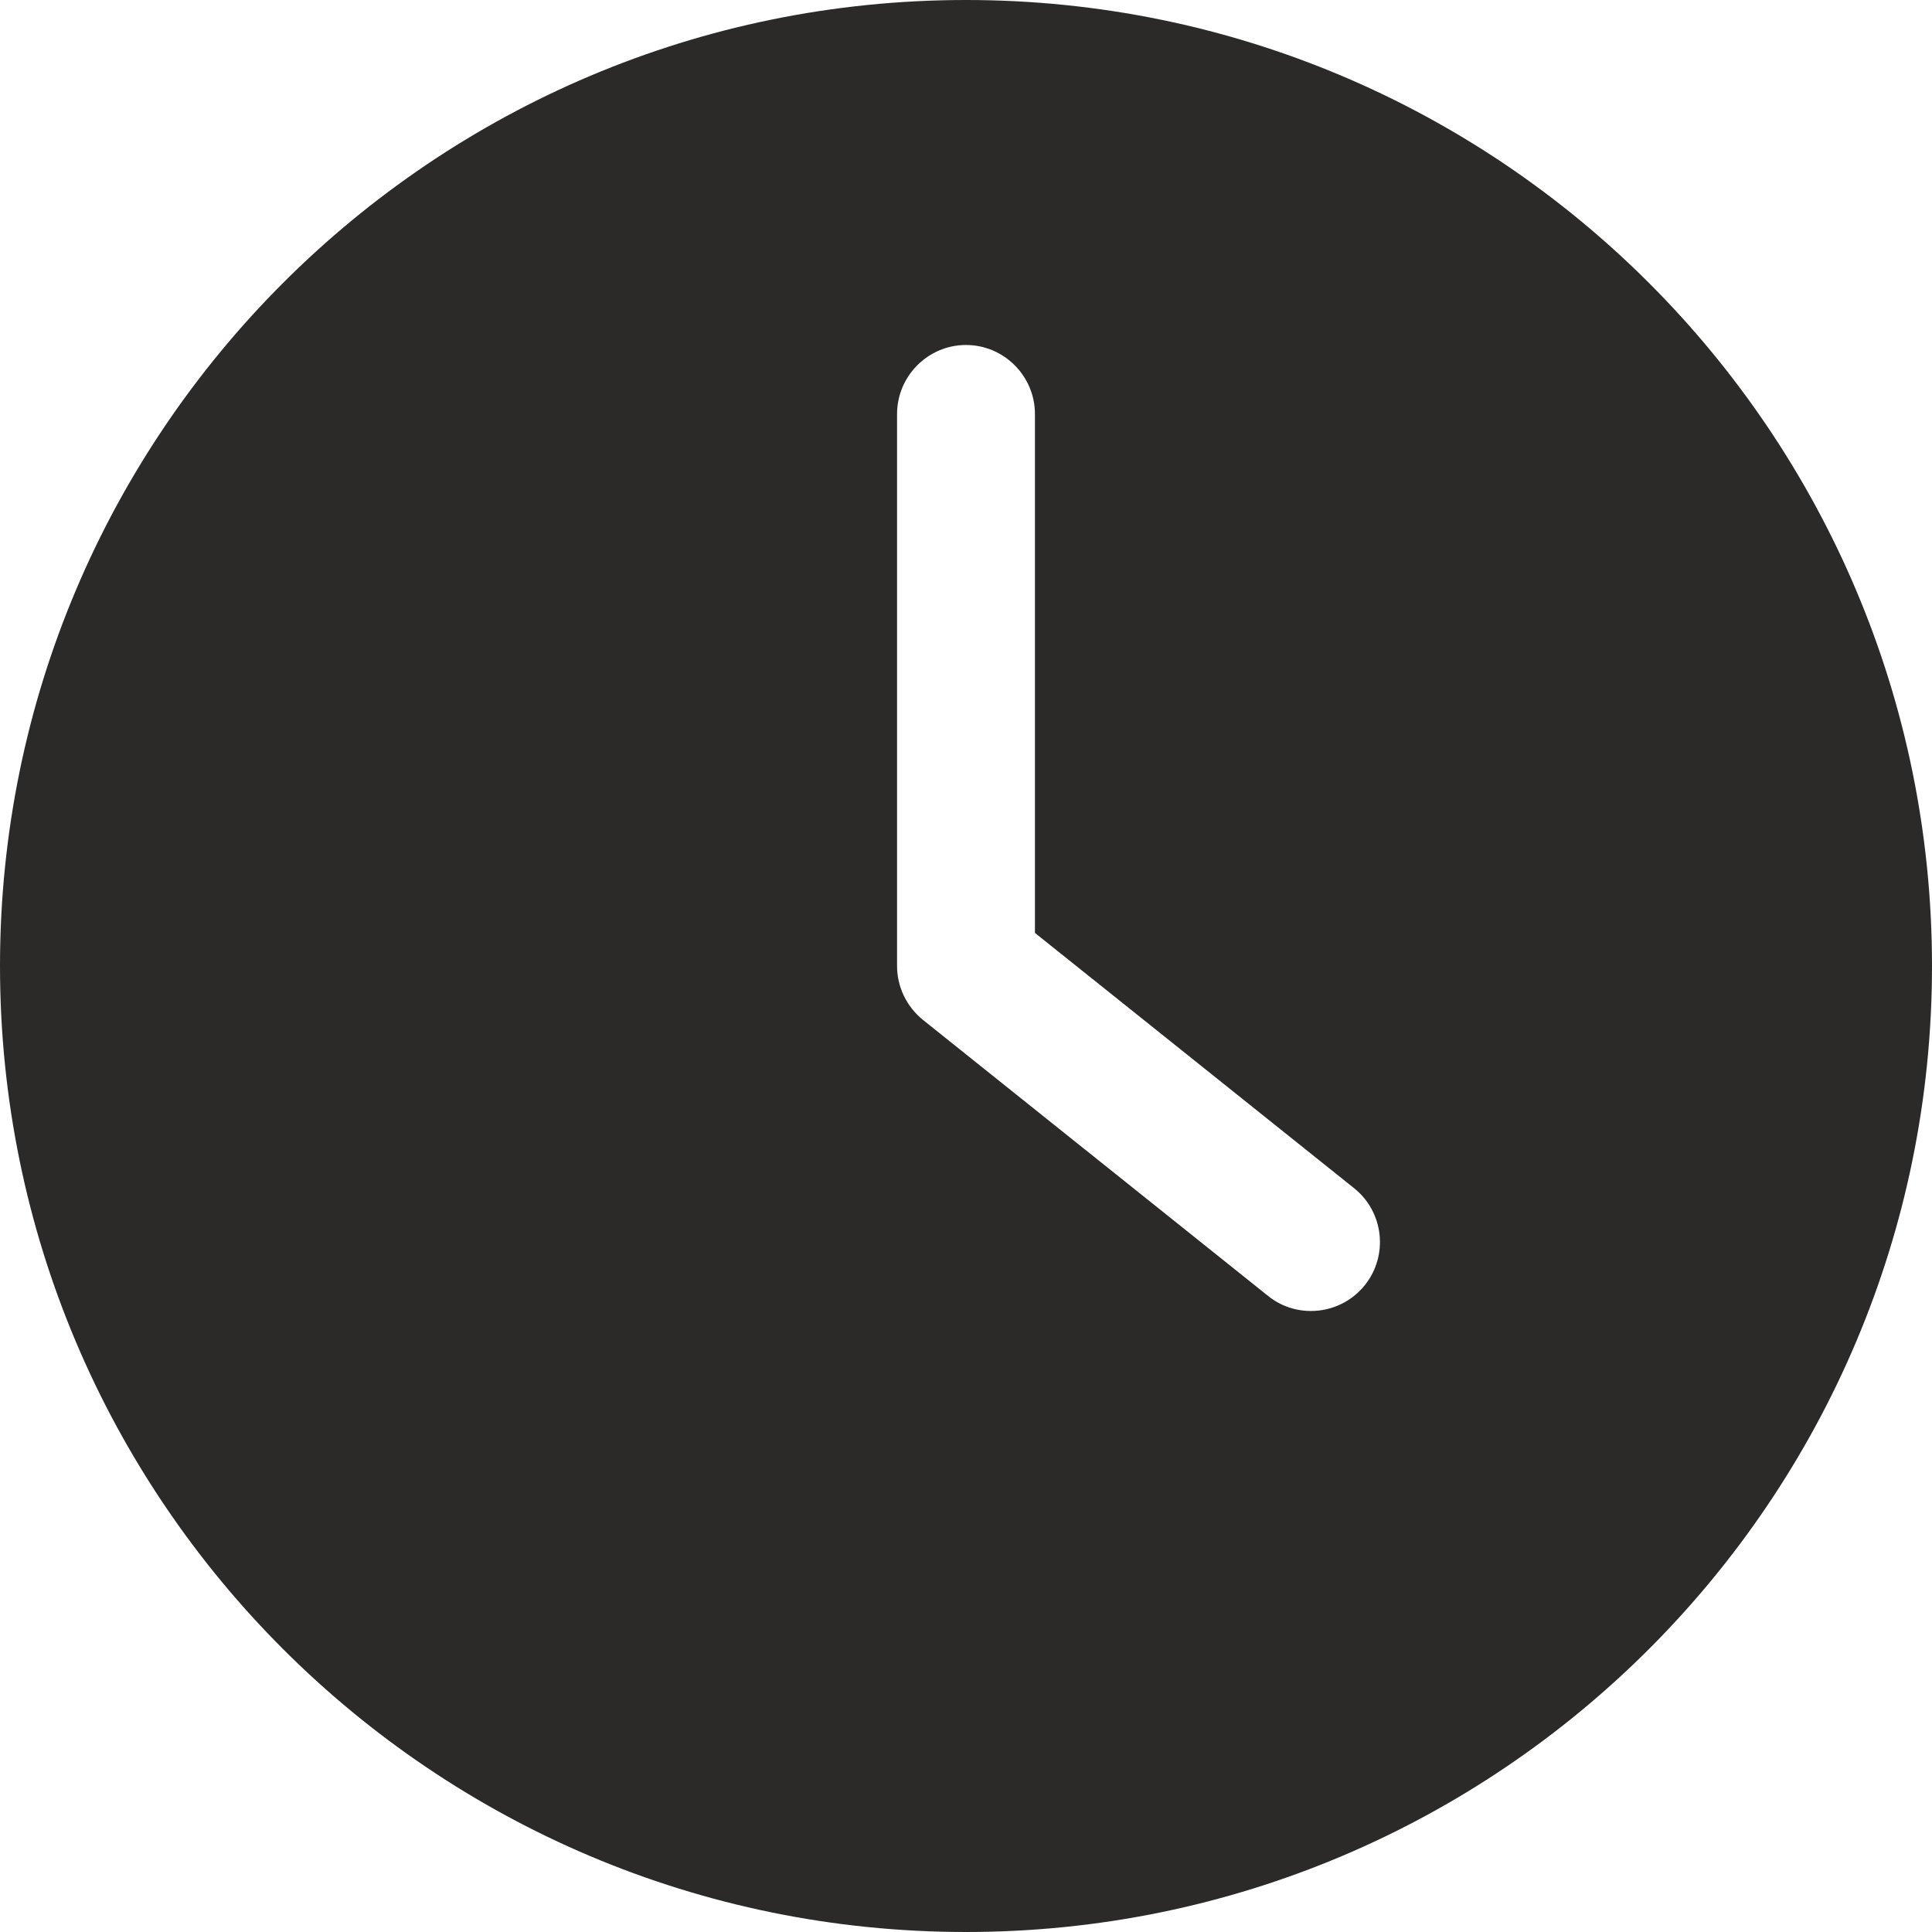
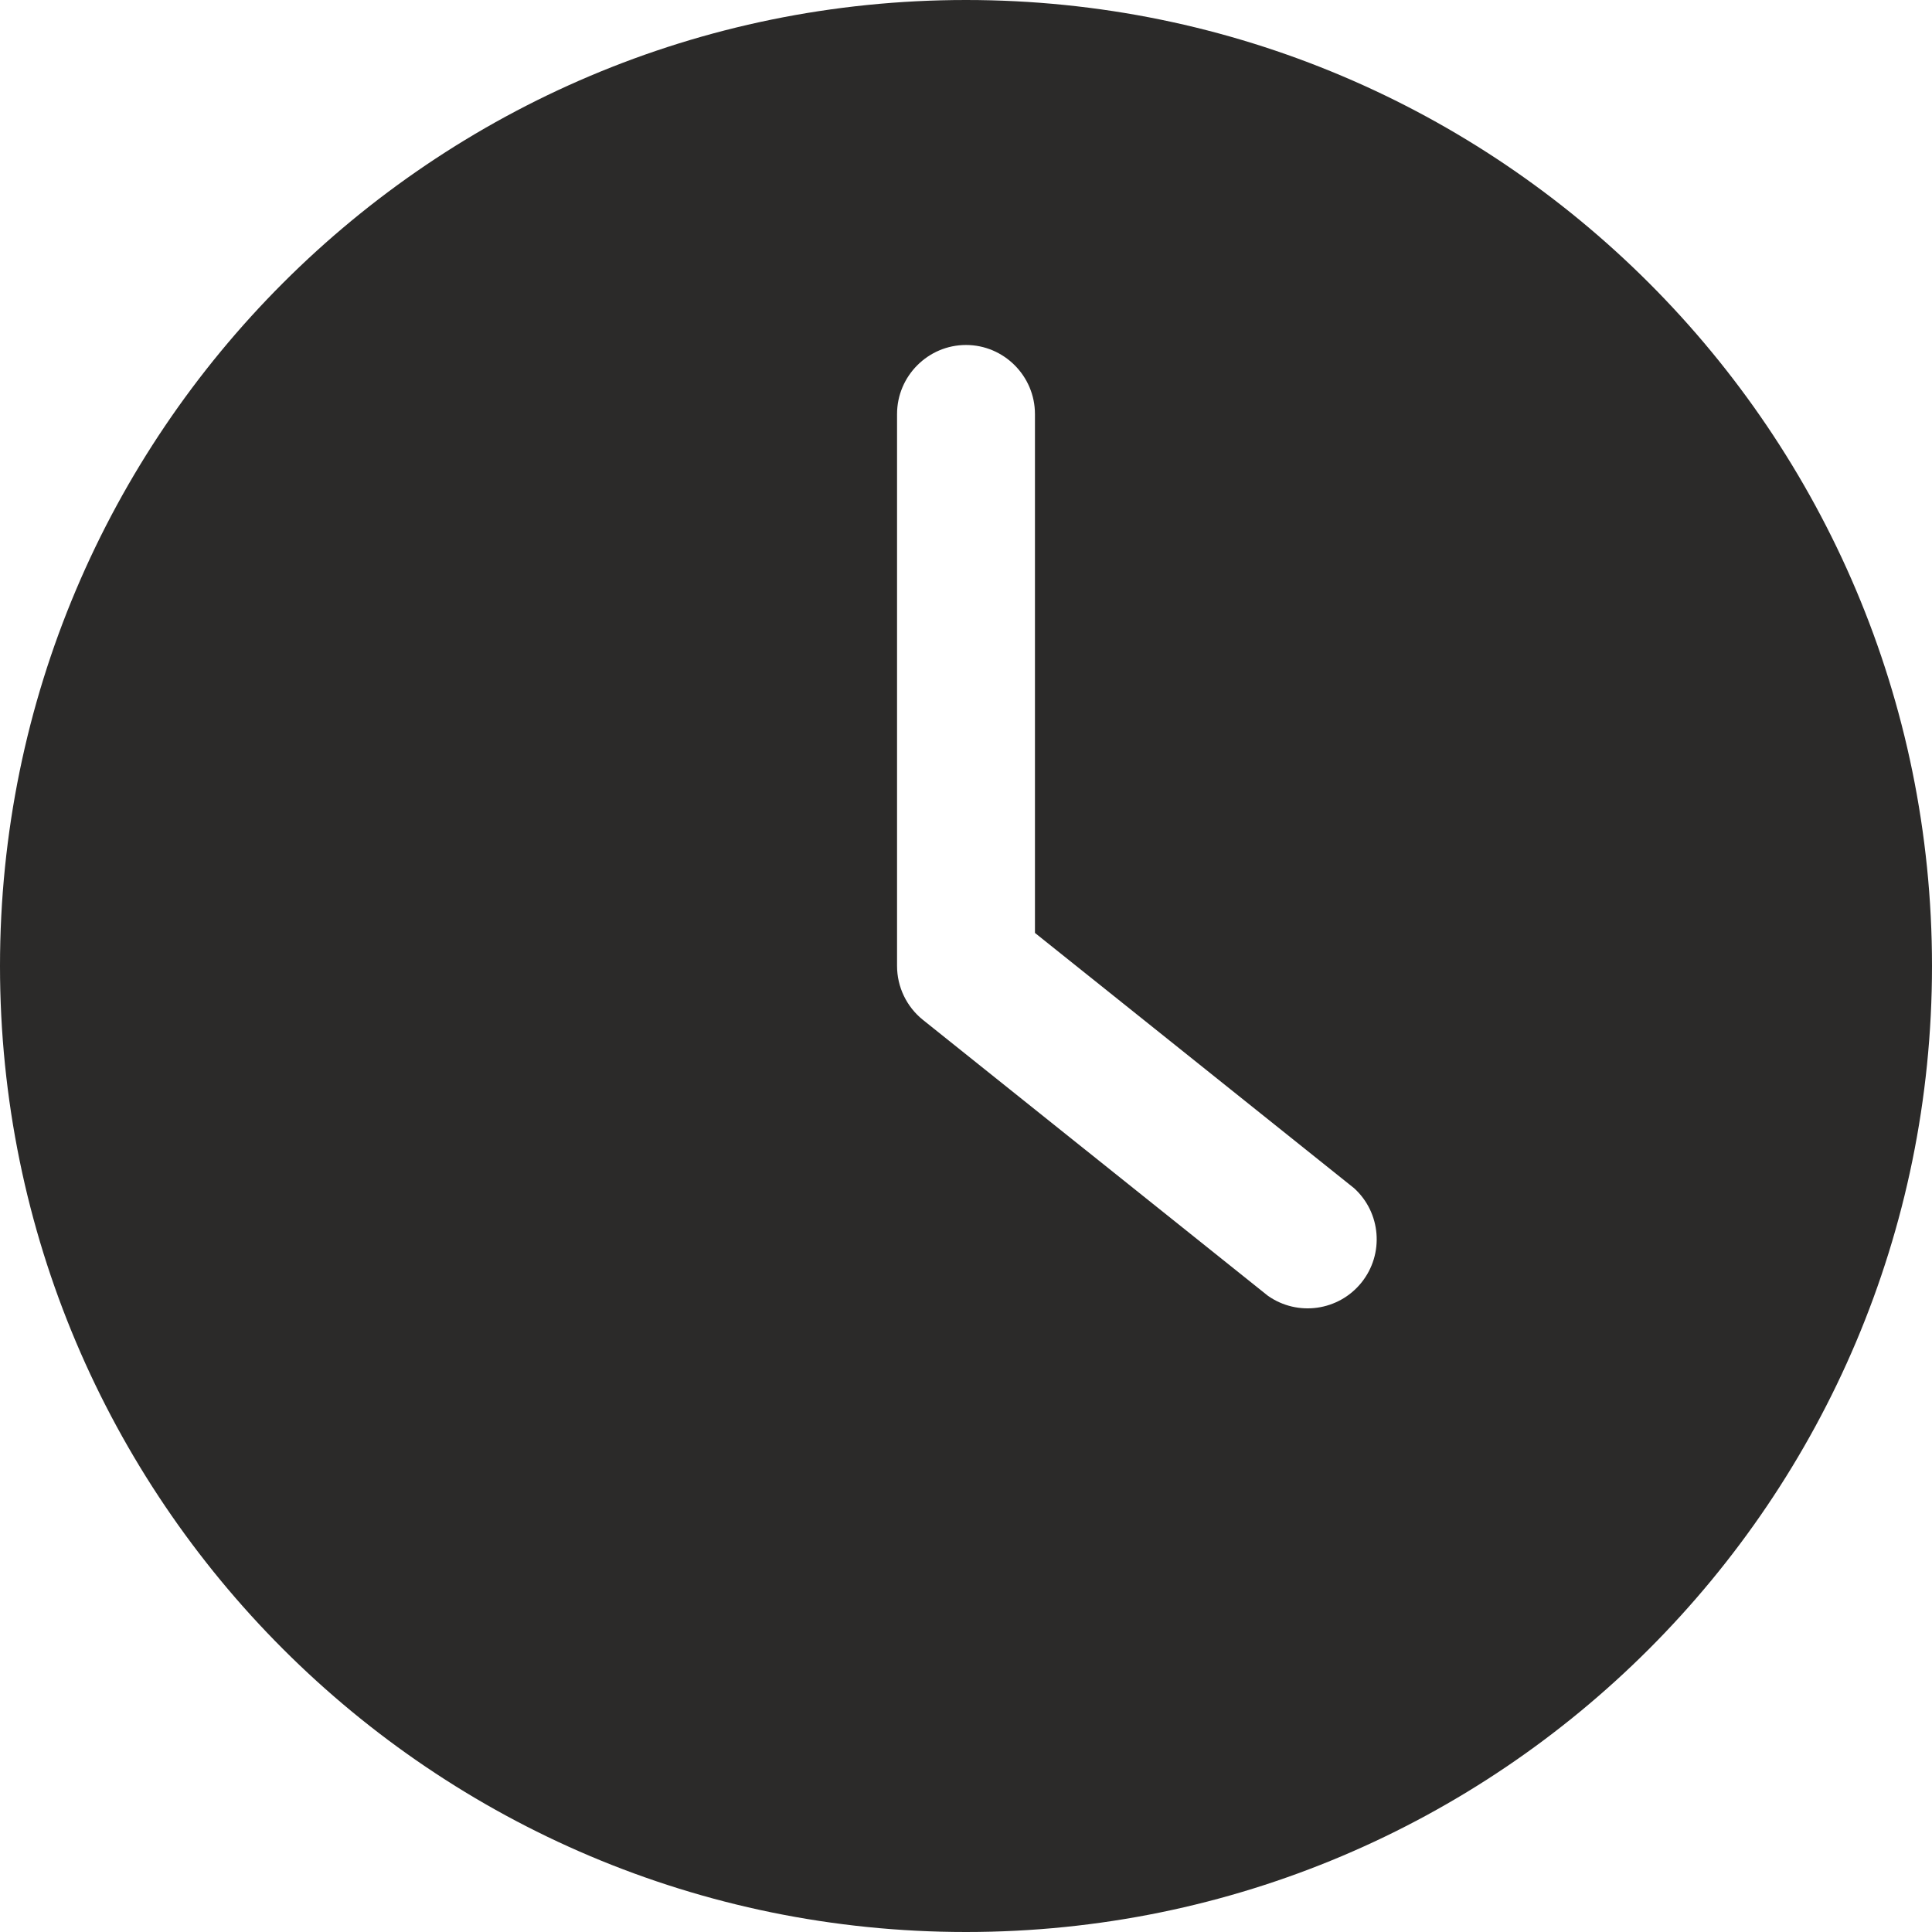
- <svg xmlns="http://www.w3.org/2000/svg" width="16" height="16" viewBox="0 0 16 16" fill="none">
-   <path d="M8 16C12.417 16 16 12.417 16 8C16 3.583 12.417 0 8 0C3.583 0 0 3.583 0 8C0 12.417 3.583 16 8 16ZM7.429 3.429C7.429 3.114 7.686 2.857 8 2.857C8.314 2.857 8.571 3.114 8.571 3.429V7.726L11.214 9.84C11.46 10.037 11.5 10.397 11.303 10.643C11.249 10.71 11.182 10.764 11.104 10.801C11.027 10.838 10.943 10.857 10.857 10.857C10.731 10.857 10.606 10.817 10.5 10.731L7.643 8.446C7.509 8.337 7.429 8.174 7.429 8V3.429H7.429Z" fill="#2B2A29" />
+ <svg xmlns="http://www.w3.org/2000/svg" width="16" height="16" fill="none">
+   <path d="M8 16c4.417 0 8-3.583 8-8s-3.583-8-8-8-8 3.583-8 8 3.583 8 8 8zM7.429 3.429c0-.315.257-.572.571-.572.314 0 .571.257.571.572v4.297l2.643 2.114a.572.572 0 01-.714.891L7.643 8.446A.573.573 0 017.429 8V3.429z" fill="#2B2A29" />
</svg>
